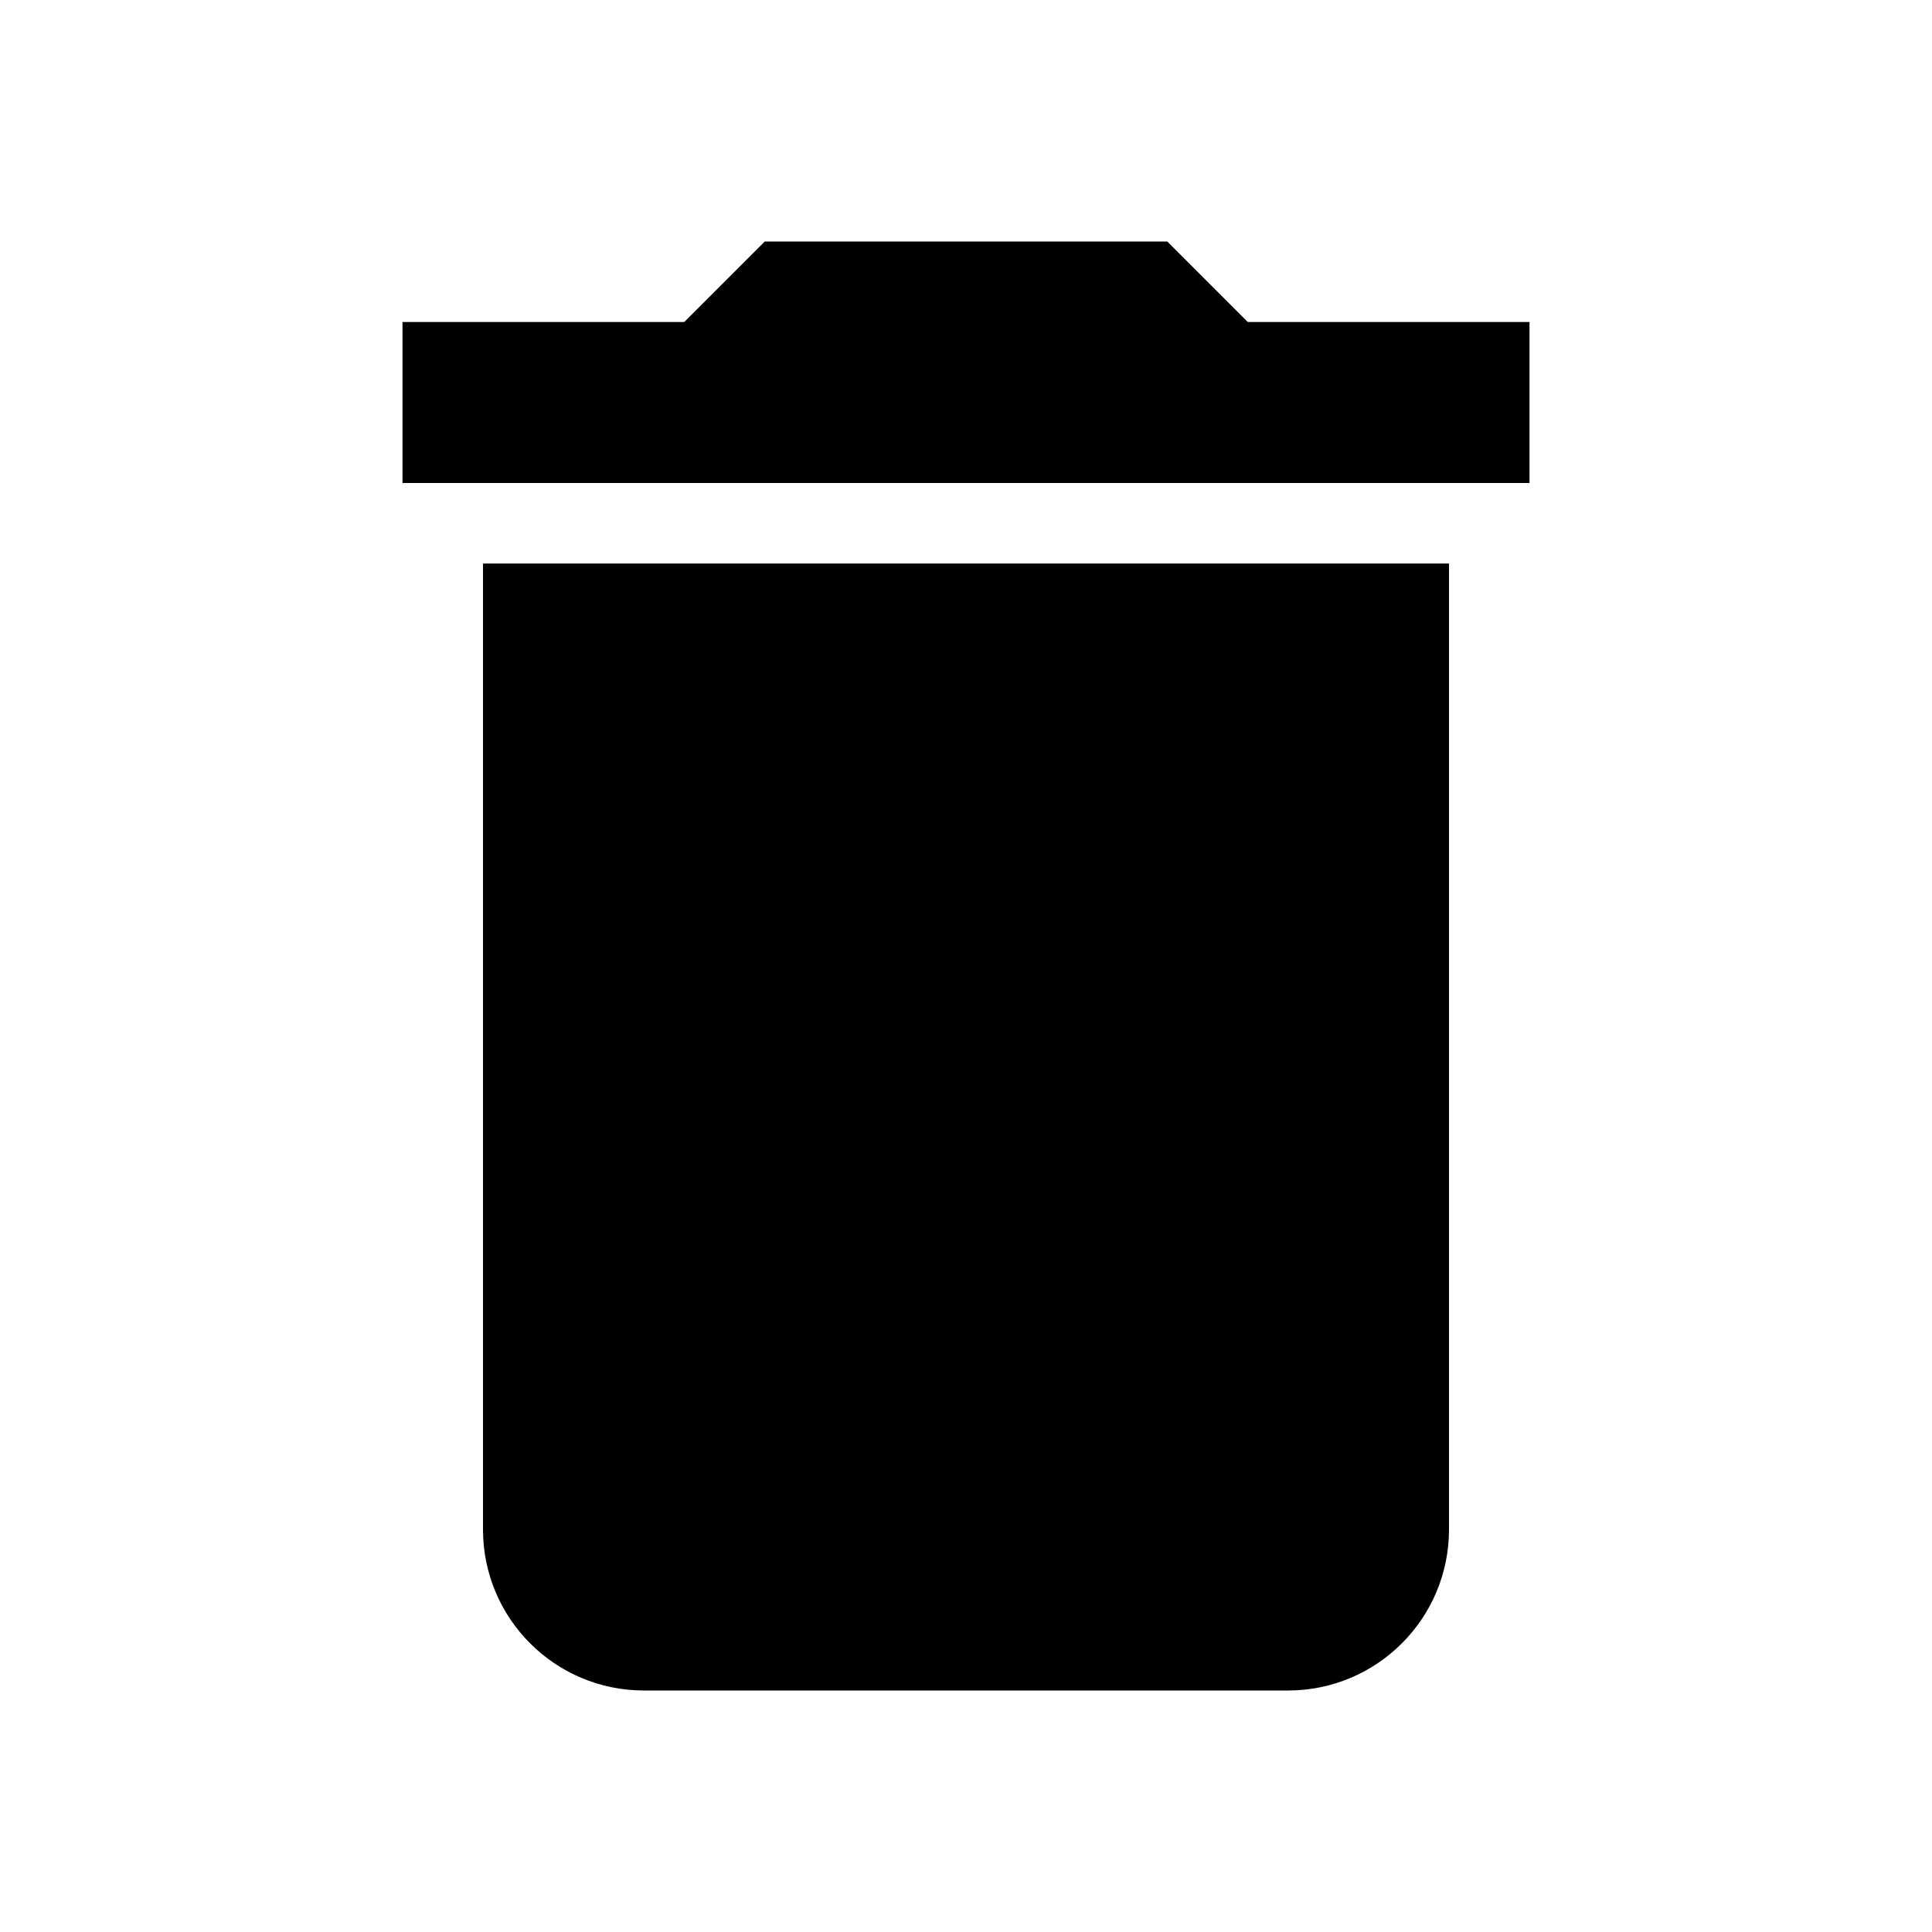
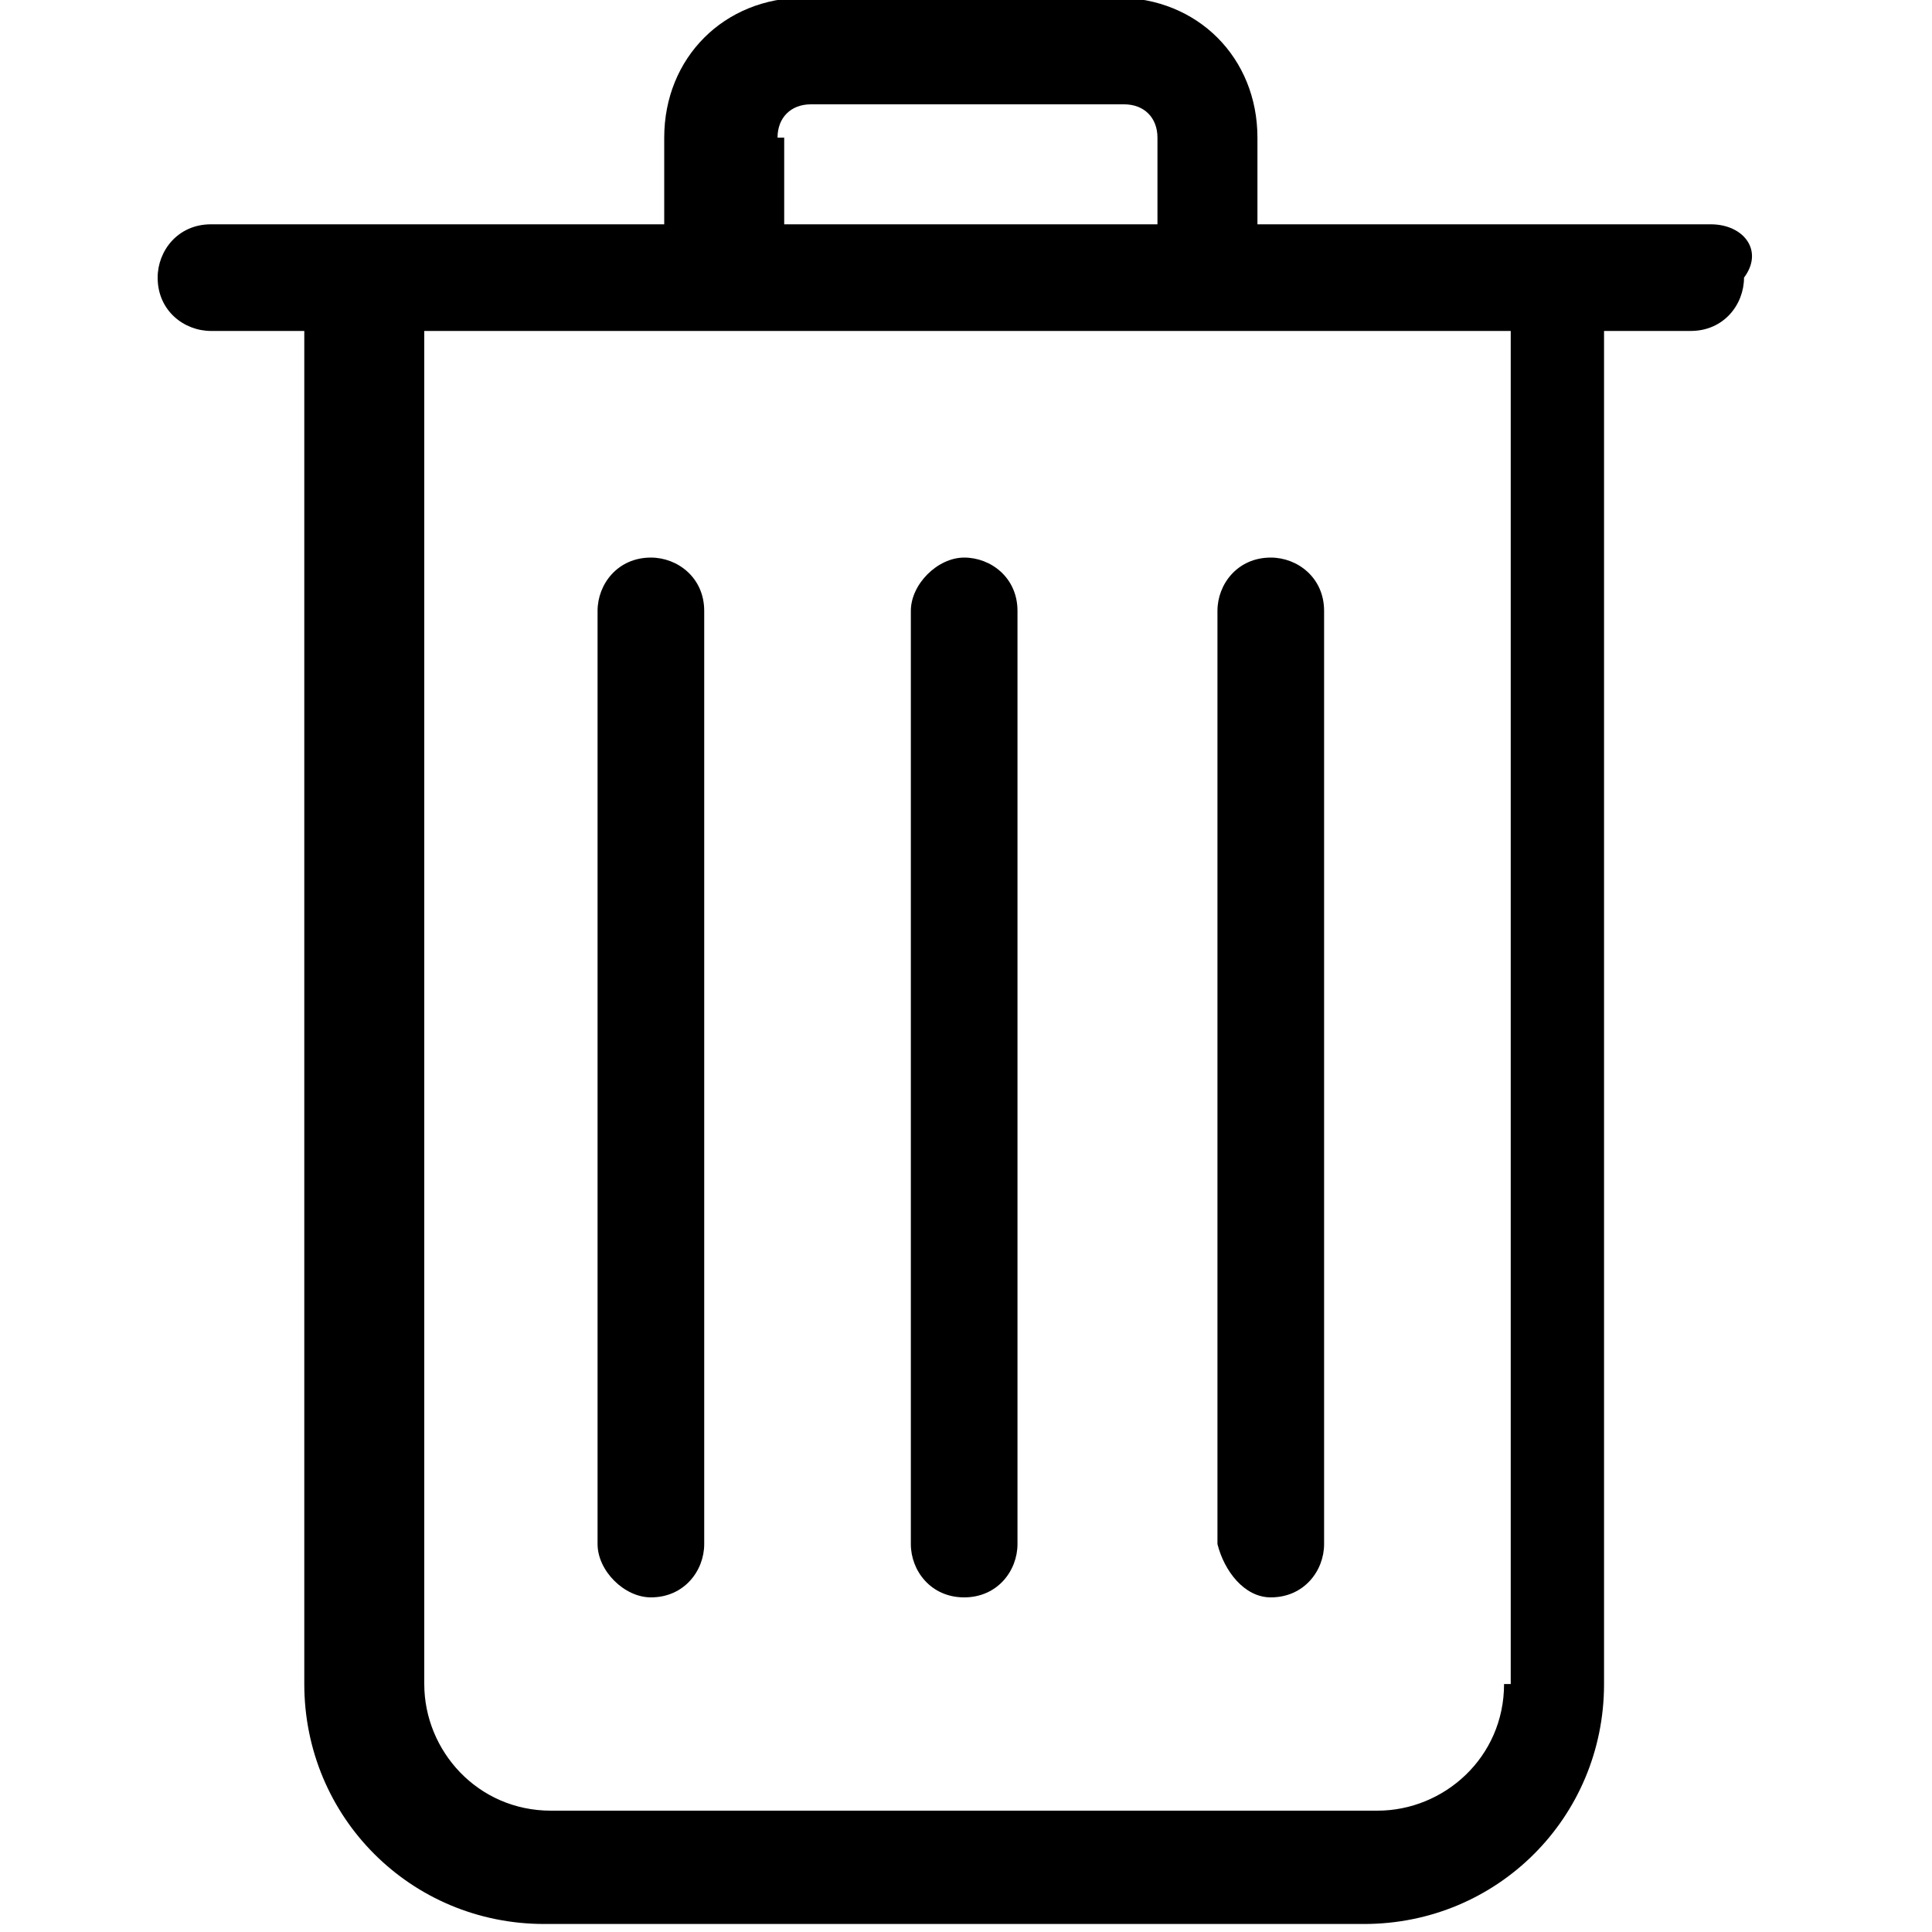
- <svg xmlns="http://www.w3.org/2000/svg" height="16" viewBox="0 0 48 48" width="16">
-   <path d="M12 38c0 2.21 1.79 4 4 4h16c2.21 0 4-1.79 4-4v-24h-24v24zm26-30h-7l-2-2h-10l-2 2h-7v4h28v-4z" />
-   <path d="M0 0h48v48h-48z" fill="none" />
+ <svg xmlns="http://www.w3.org/2000/svg" version="1.1" id="Layer_1" x="0px" y="0px" viewBox="0 0 20 20" style="enable-background:new 0 0 20 20;" xml:space="preserve">
+   <g>
+     <g transform="translate(600 600) scale(0.69 0.69) rotate(0) translate(-600 -600)">
+       <g>
+         <path class="st0" d="M-243.9-266.2h-6.8v-1.3c0-1.2-0.9-2.1-2.1-2.1h-4.7c-1.2,0-2.1,0.9-2.1,2.1v1.3h-6.8     c-0.5,0-0.8,0.4-0.8,0.8c0,0.5,0.4,0.8,0.8,0.8h1.4v20.3c0,2,1.6,3.6,3.6,3.6h12.3c2,0,3.6-1.6,3.6-3.6v-20.3h1.3     c0.5,0,0.8-0.4,0.8-0.8C-243.1-265.8-243.4-266.2-243.9-266.2z M-257.9-267.5c0-0.3,0.2-0.5,0.5-0.5h4.7c0.3,0,0.5,0.2,0.5,0.5     v1.3h-5.6V-267.5z M-247-244.3c0,1.1-0.9,1.9-1.9,1.9h-12.4c-1.1,0-1.9-0.9-1.9-1.9v-20.3h16.3V-244.3z" />
+         <path class="st0" d="M-255.1-245.6c0.5,0,0.8-0.4,0.8-0.8v-14c0-0.5-0.4-0.8-0.8-0.8c-0.4,0-0.8,0.4-0.8,0.8v14     C-255.9-246-255.6-245.6-255.1-245.6z" />
+         <path class="st0" d="M-250.5-245.6c0.5,0,0.8-0.4,0.8-0.8v-14c0-0.5-0.4-0.8-0.8-0.8c-0.5,0-0.8,0.4-0.8,0.8v14     C-251.2-246-250.9-245.6-250.5-245.6z" />
+         <path class="st0" d="M-259.8-245.6c0.5,0,0.8-0.4,0.8-0.8v-14c0-0.5-0.4-0.8-0.8-0.8c-0.5,0-0.8,0.4-0.8,0.8v14     C-260.6-246-260.2-245.6-259.8-245.6z" />
+       </g>
+     </g>
+   </g>
</svg>
